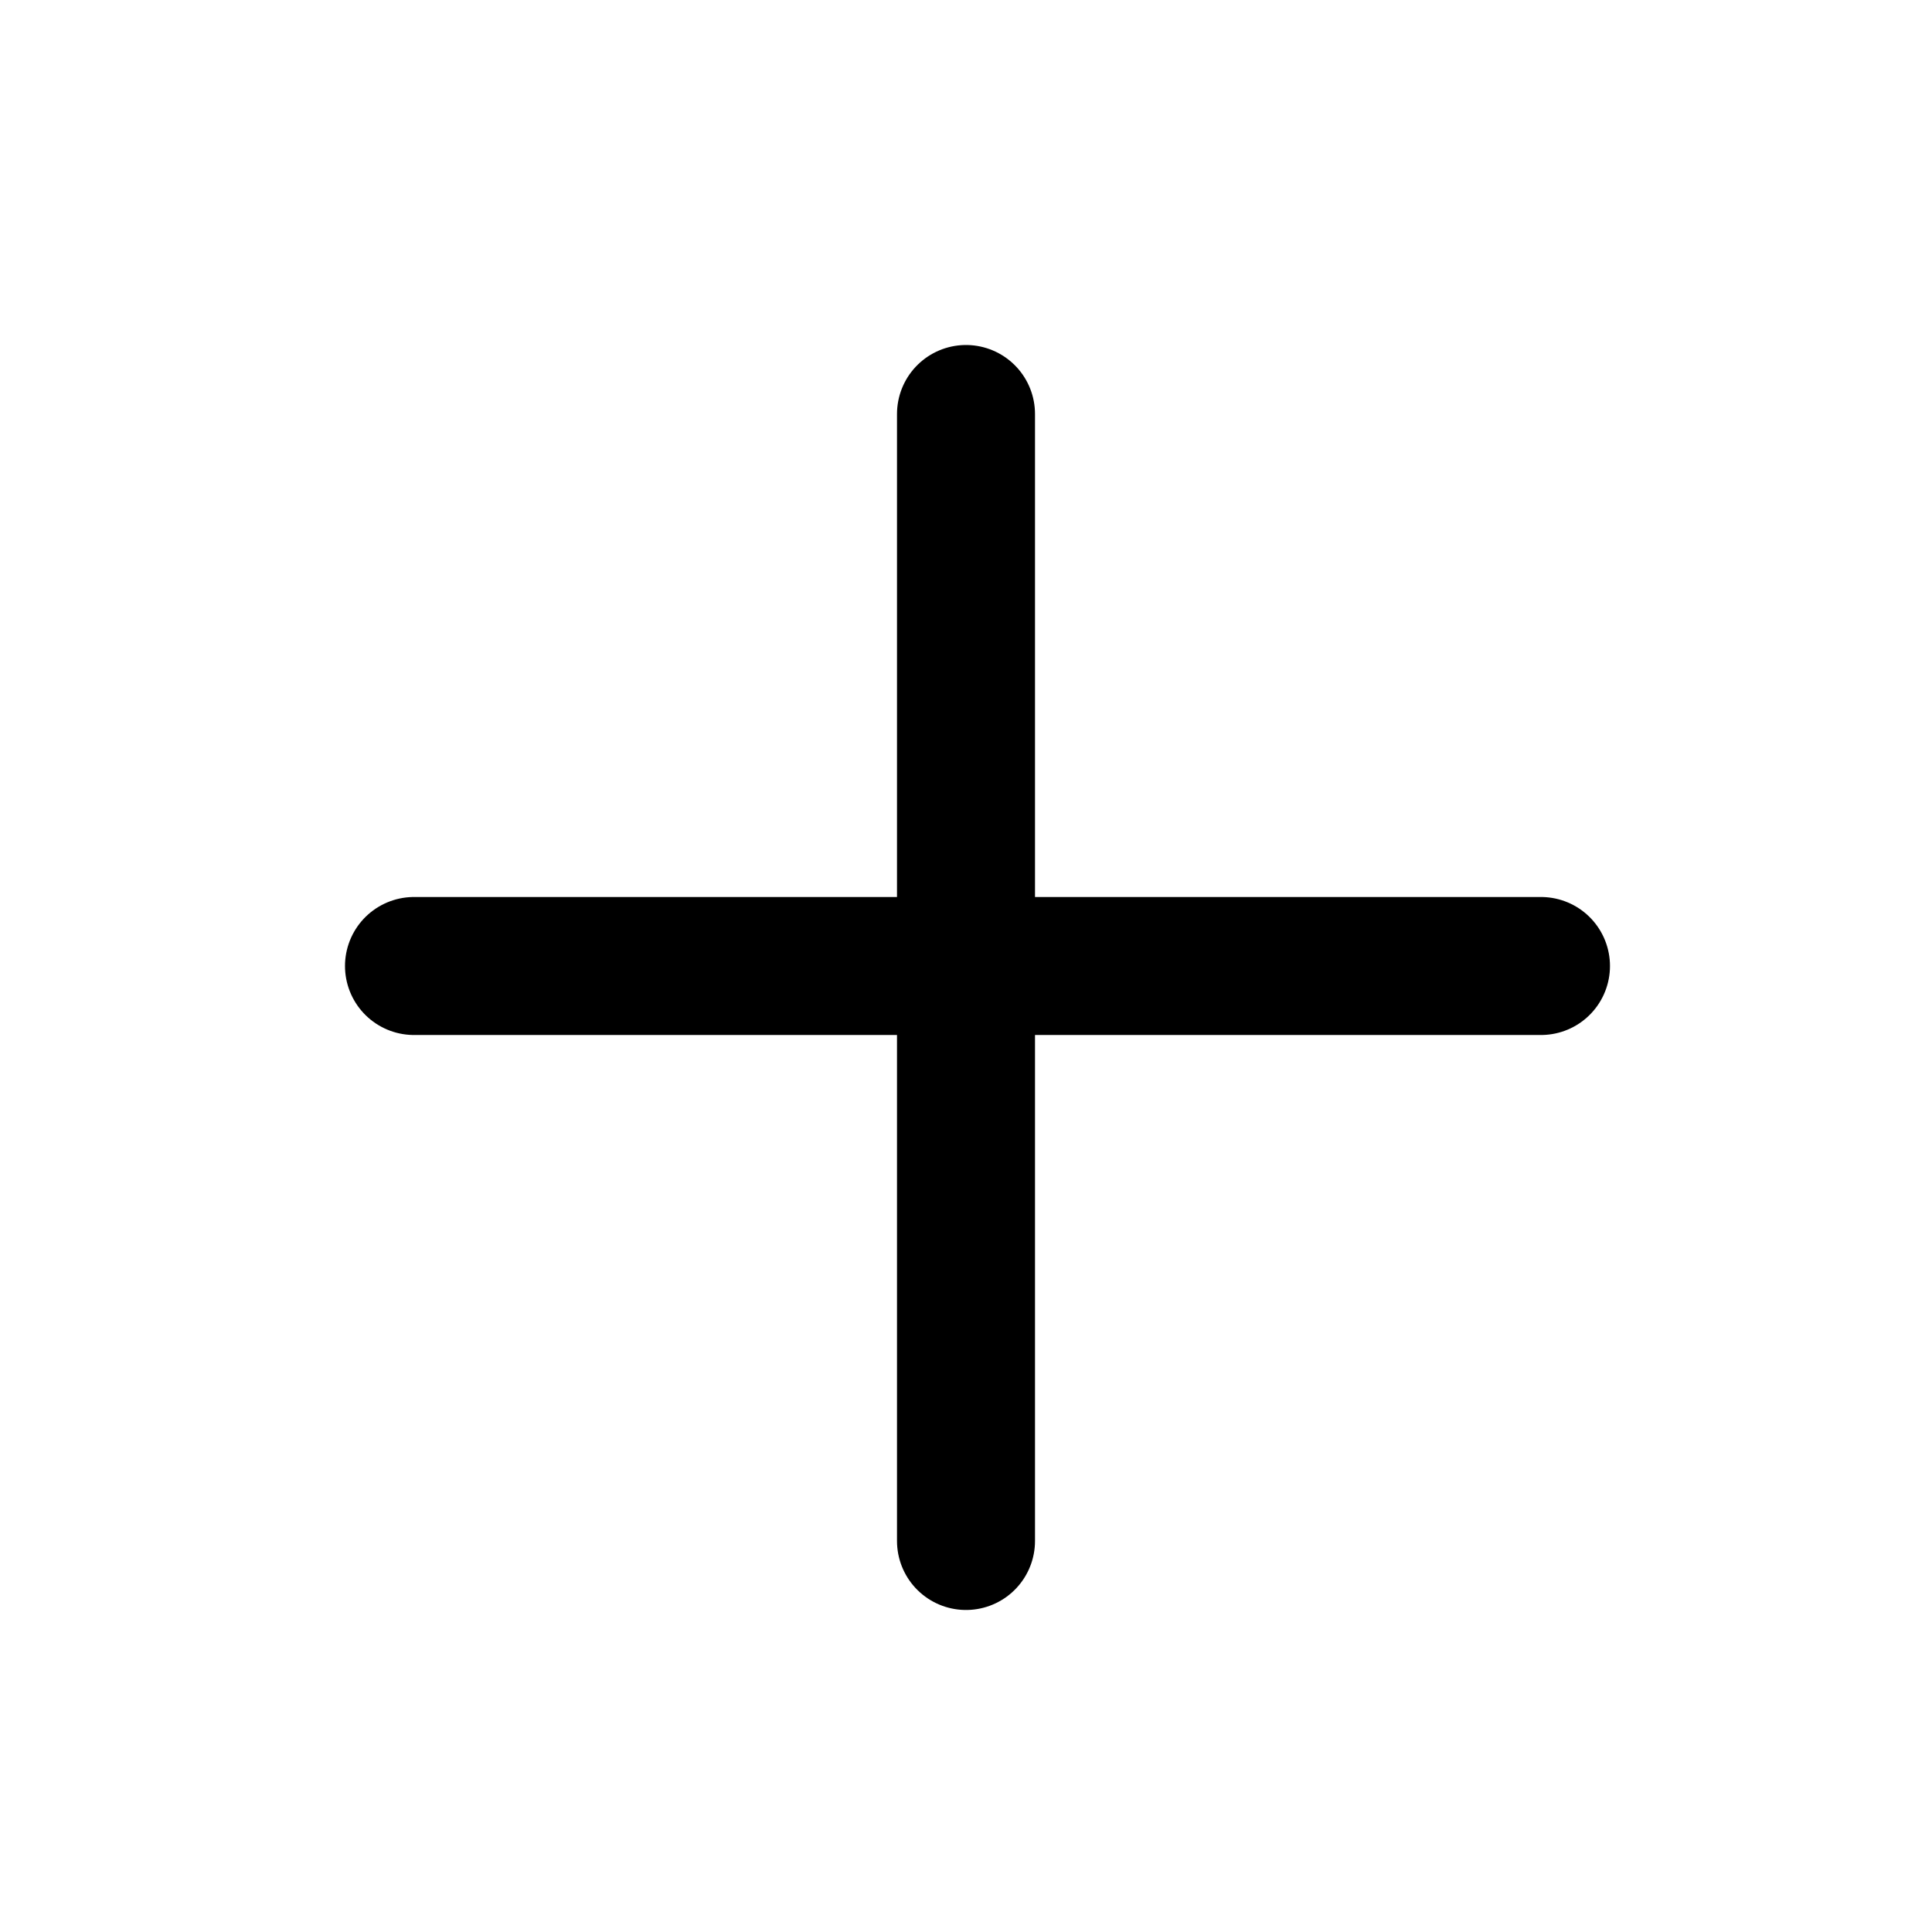
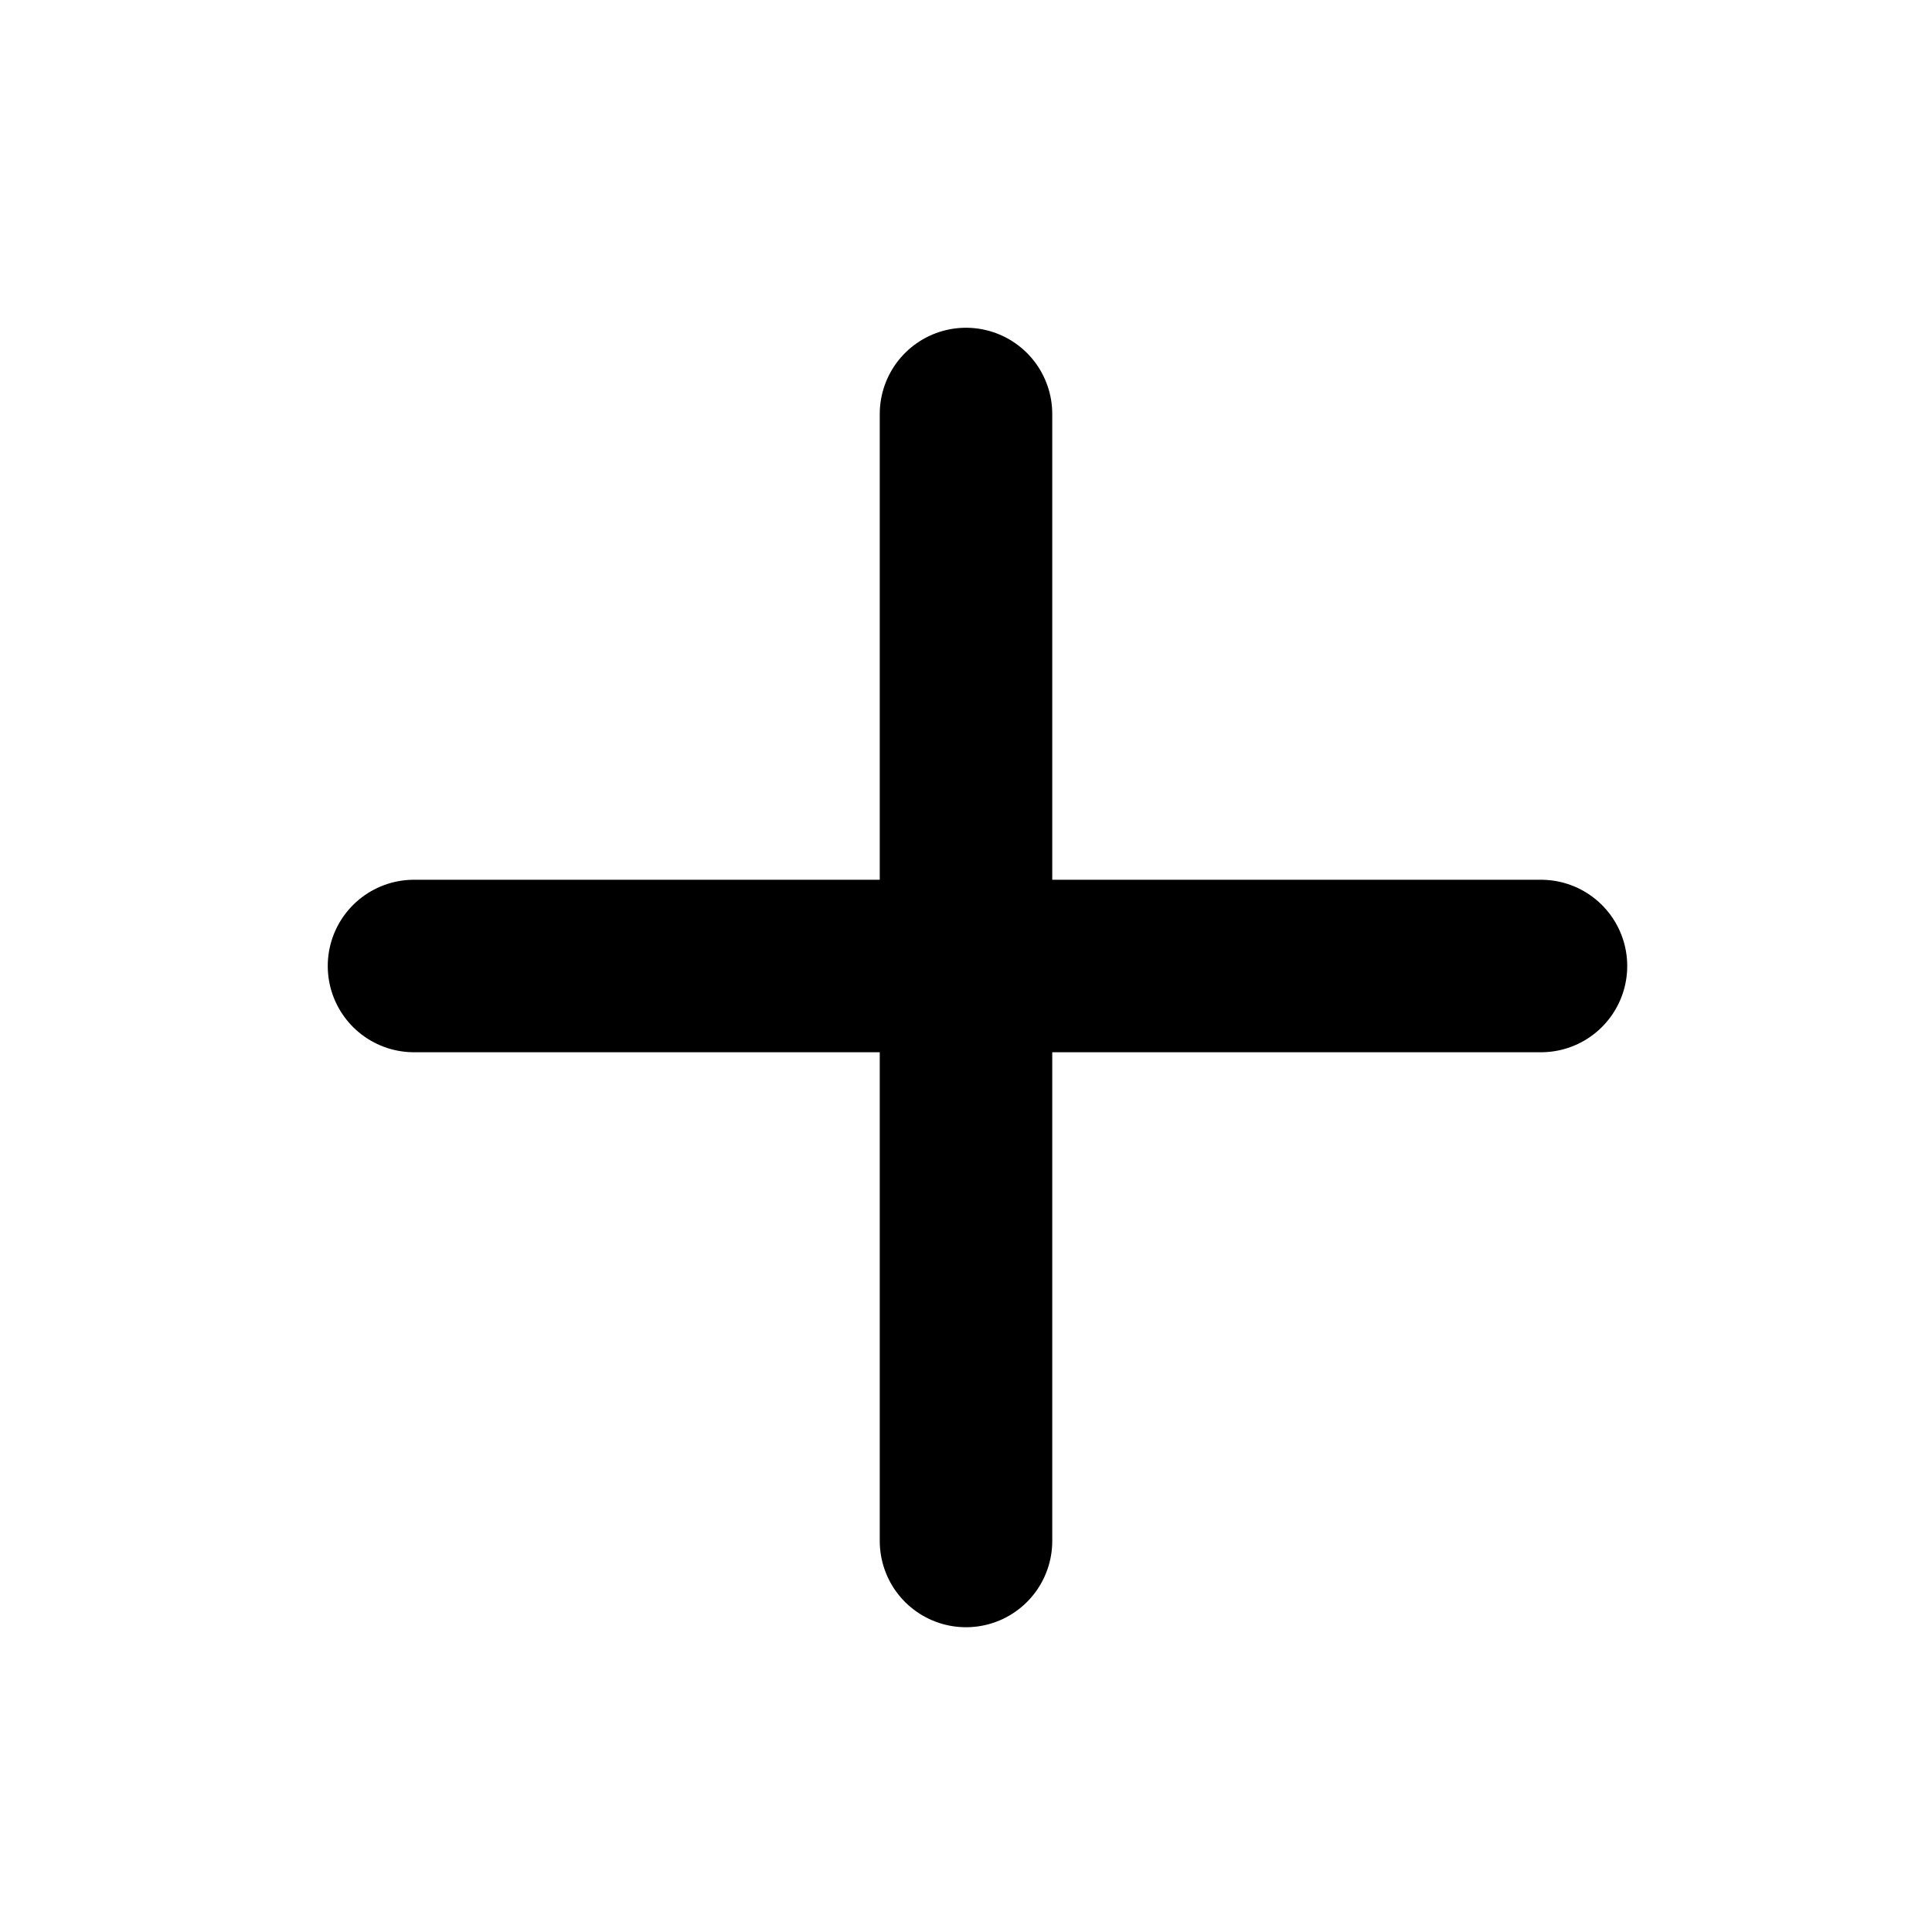
<svg xmlns="http://www.w3.org/2000/svg" width="28" height="28" viewBox="0 0 28 28" fill="none">
-   <path d="M6 14H22.333" stroke="currentColor" stroke-width="2" stroke-linecap="round" stroke-linejoin="round" />
-   <path d="M14 6V22.333" stroke="currentColor" stroke-width="2" stroke-linecap="round" stroke-linejoin="round" />
+   <path d="M6 14H22.333" stroke="currentColor" stroke-width="2.5" stroke-linecap="round" stroke-linejoin="round" />
+   <path d="M14 6V22.333" stroke="currentColor" stroke-width="2.5" stroke-linecap="round" stroke-linejoin="round" />
</svg>
